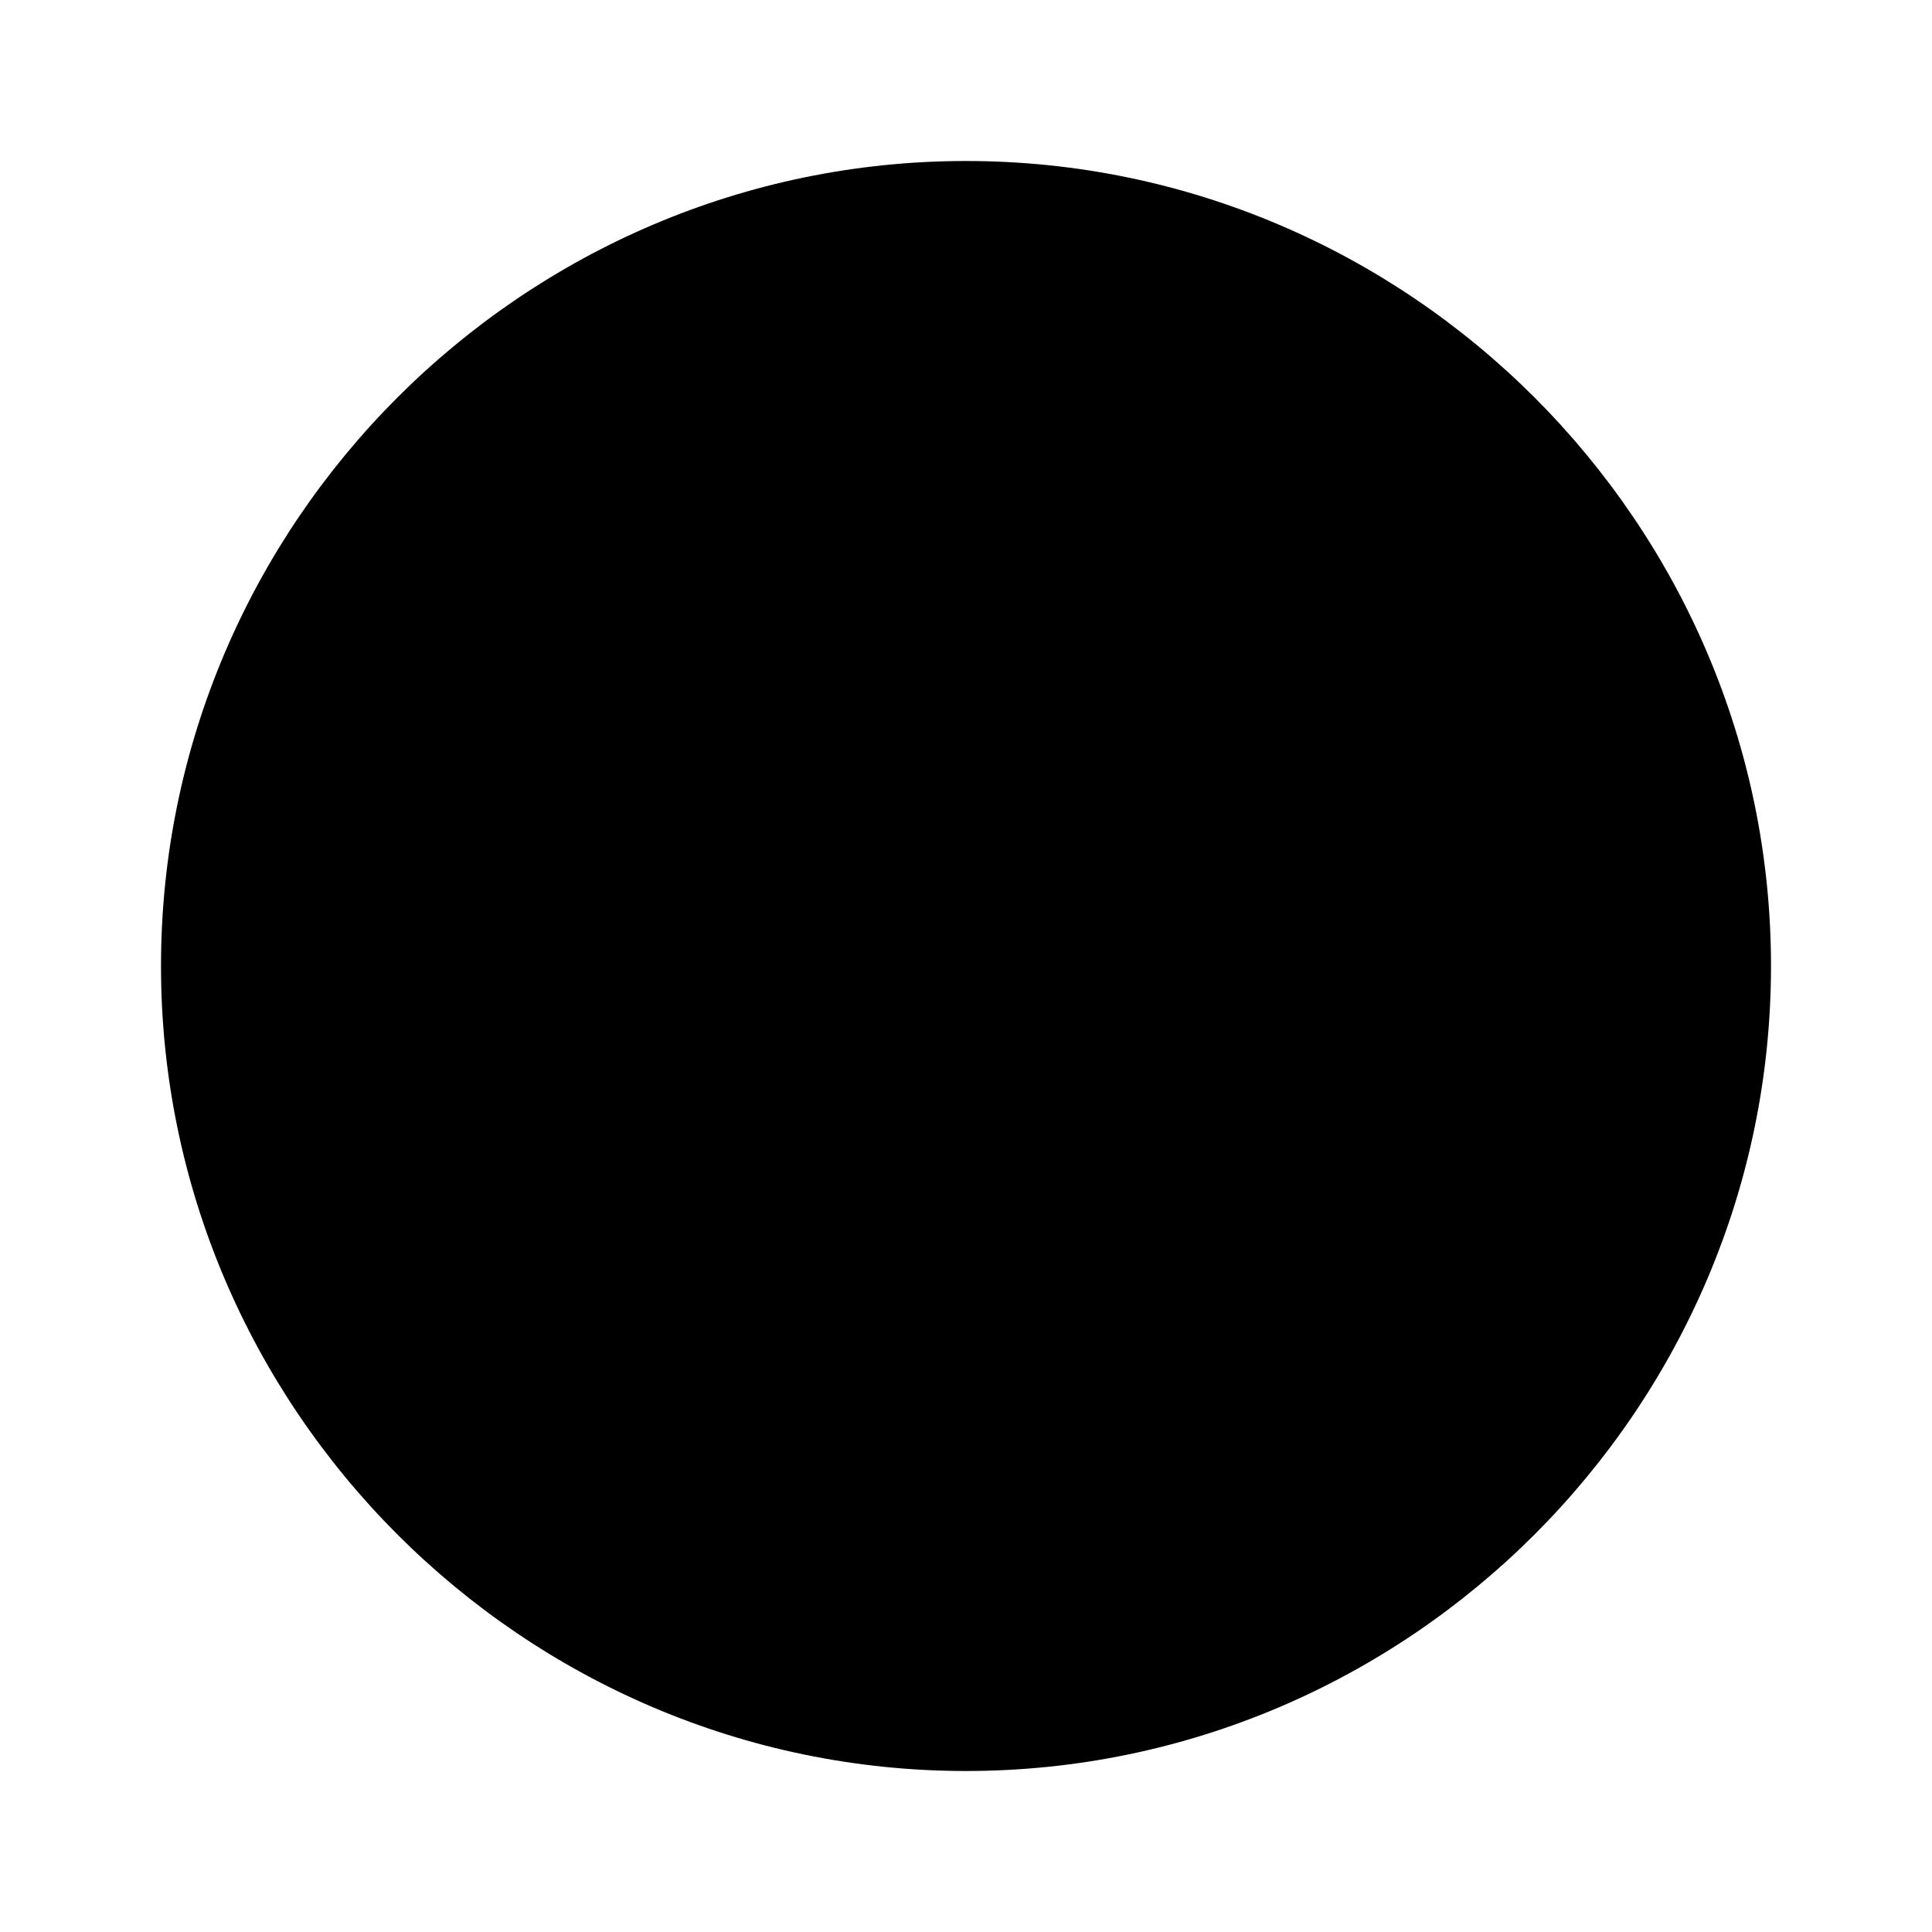
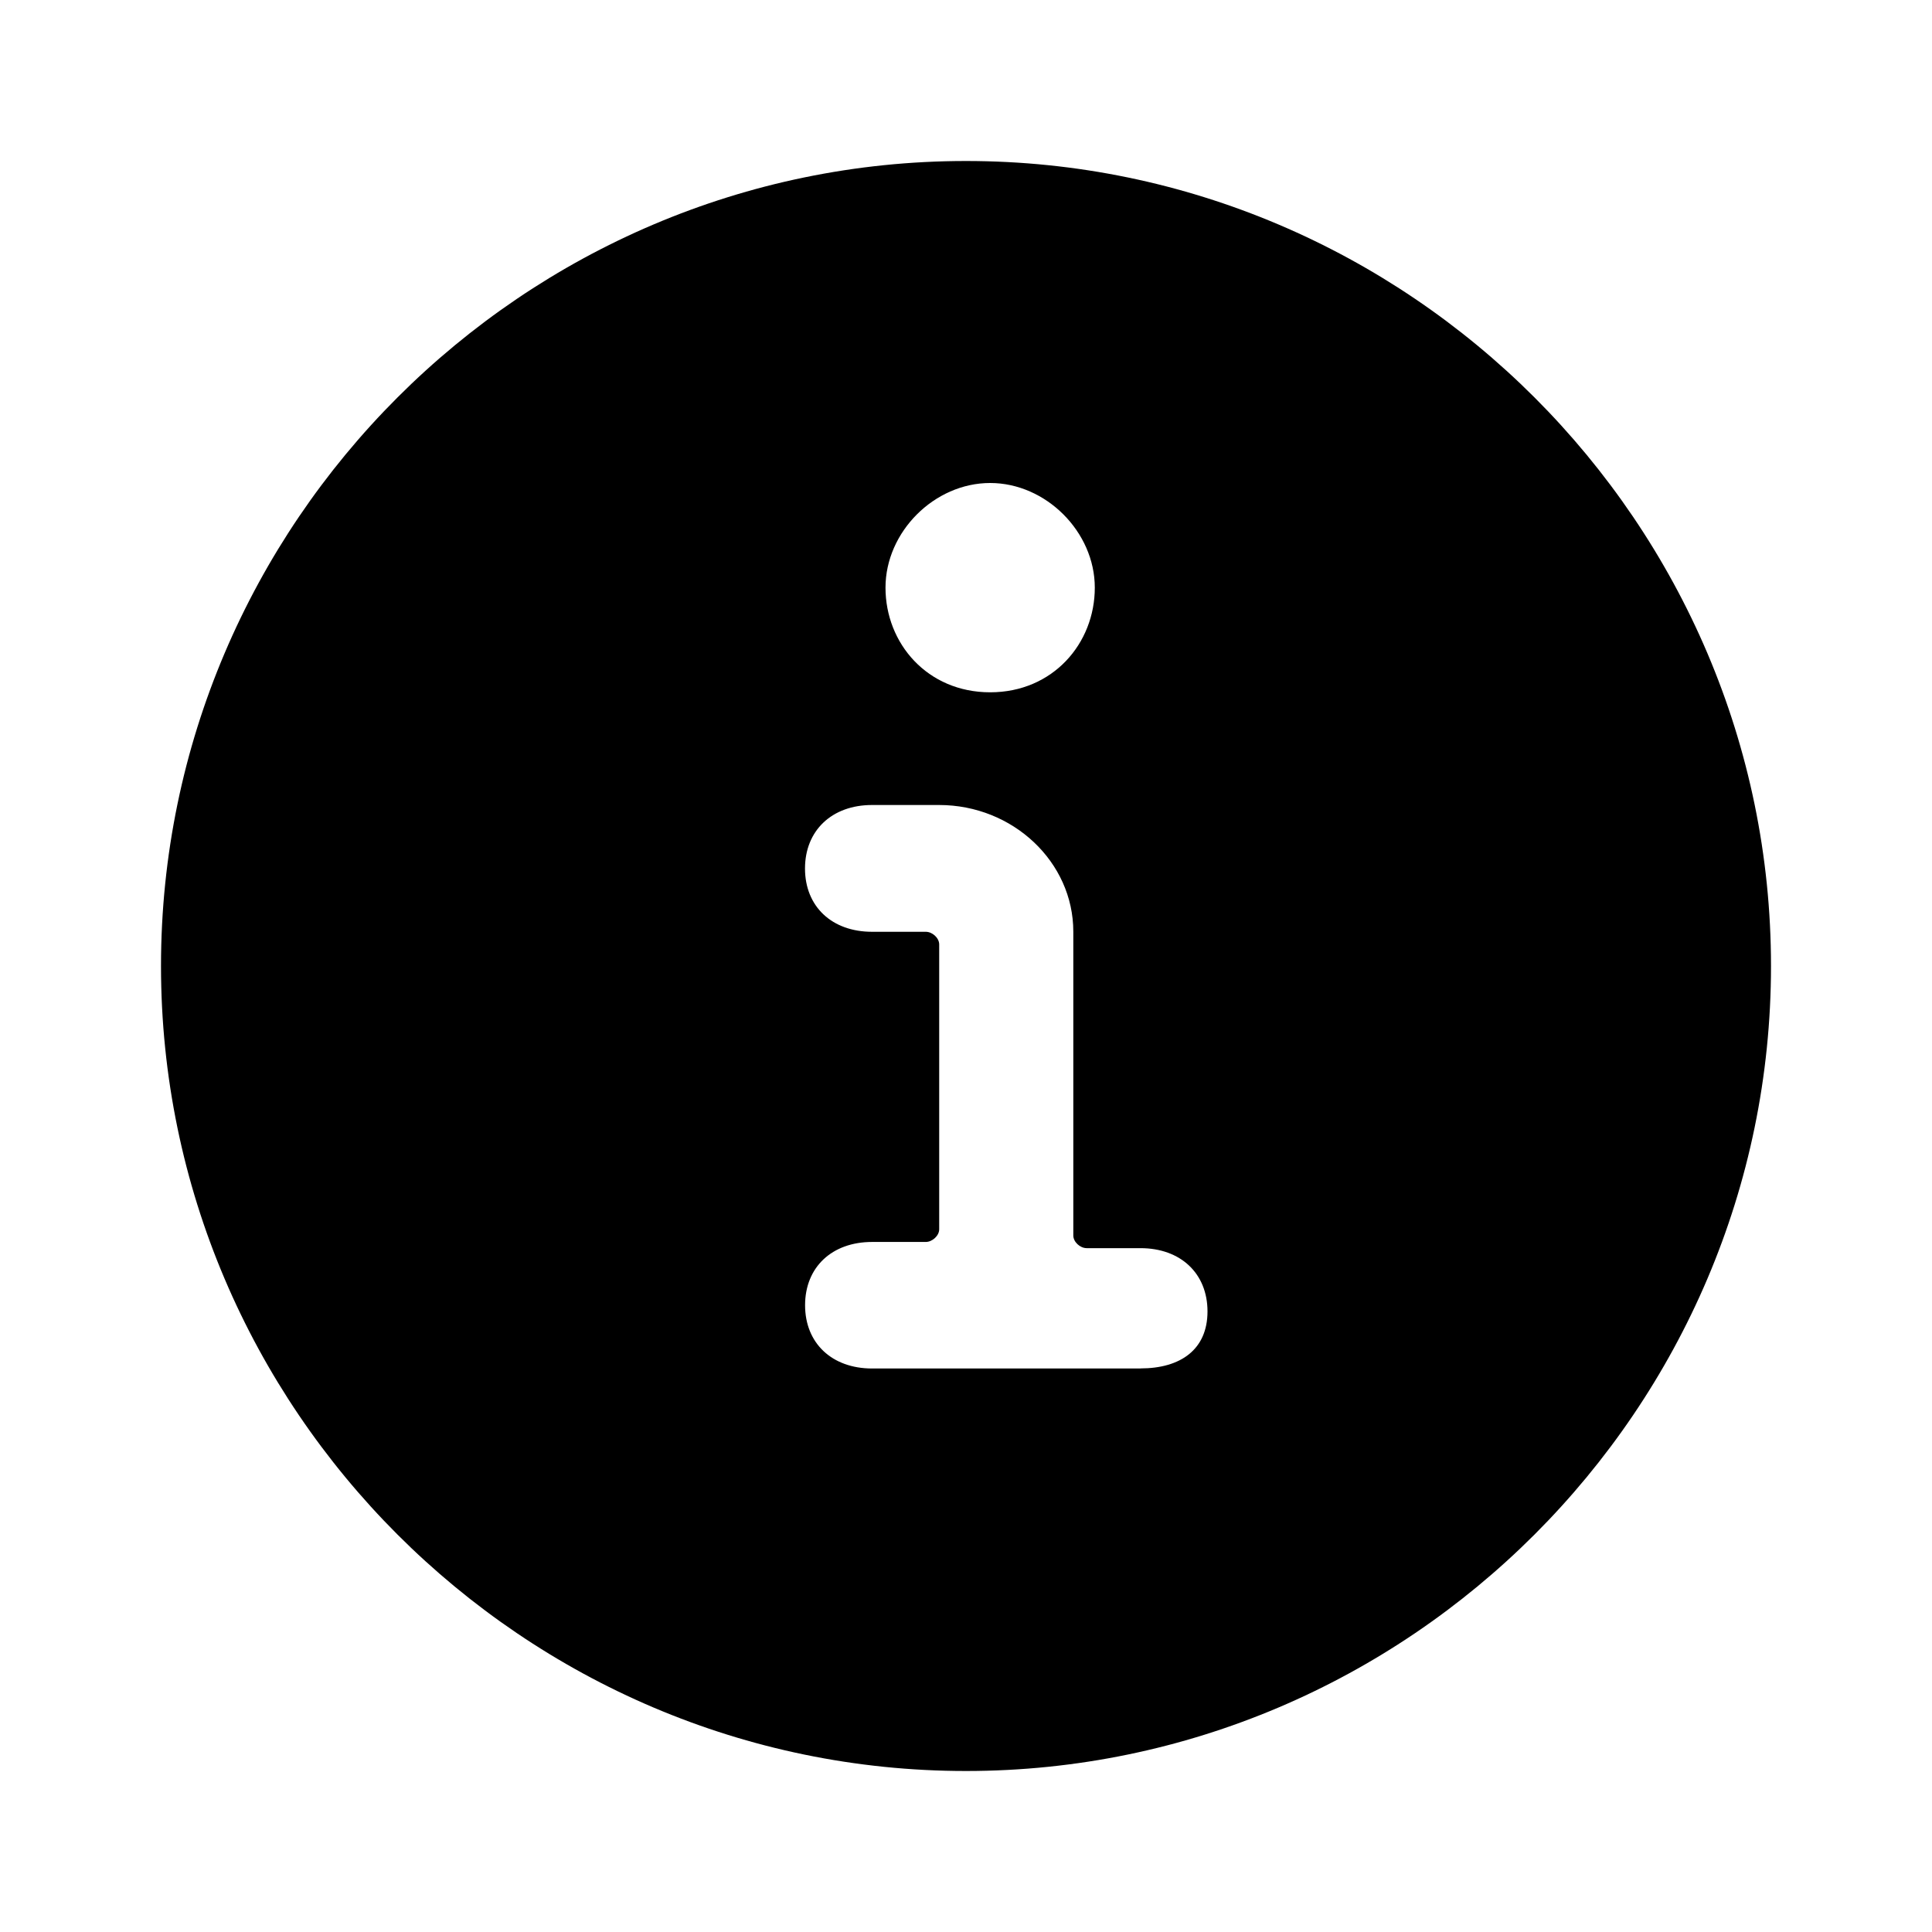
- <svg width="24" height="24" viewBox="0 0 24 24">
-   <path d="M13.6 7.3C13.6 6.607 12.993 6 12.3 6C11.607 6 11 6.607 11 7.3C11 7.993 11.52 8.6 12.3 8.6C13.08 8.6 13.6 7.993 13.6 7.3ZM10.833 17H14.167C14.667 17 15 16.764 15 16.292C15 15.82 14.667 15.506 14.167 15.506H13.5C13.417 15.506 13.333 15.427 13.333 15.348V11.573C13.333 10.708 12.583 10 11.667 10H10.833C10.333 10 10 10.315 10 10.787C10 11.258 10.333 11.573 10.833 11.573H11.5C11.583 11.573 11.667 11.652 11.667 11.73V15.27C11.667 15.348 11.583 15.427 11.5 15.427H10.833C10.333 15.427 10 15.742 10 16.213C10 16.685 10.333 17 10.833 17ZM12 2C6.5 2 2 6.5 2 12C2 17.5 6.5 22 12 22C17.5 22 22 17.5 22 12C22 6.5 17.5 2 12 2Z" />
+ <svg xmlns="http://www.w3.org/2000/svg" width="24" height="24" viewBox="0 0 24 24">
+   <path d="M14.167 17h-3.333c-.5 0-.833-.315-.833-.786 0-.472.333-.786.833-.786H11.5c.083 0 .167-.079.167-.157v-3.539c0-.079-.083-.157-.167-.157h-.667c-.5 0-.833-.315-.833-.786S10.333 10 10.833 10h.833c.917 0 1.667.708 1.667 1.573v3.775c0 .079.083.157.167.157h.667c.5 0 .833.315.833.786 0 .472-.333.708-.833.708zM12.3 6c.693 0 1.3.607 1.3 1.3s-.52 1.3-1.3 1.3S11 7.993 11 7.3 11.607 6 12.3 6zM12 2C6.5 2 2 6.5 2 12s4.5 10 10 10 10-4.5 10-10S17.5 2 12 2" />
</svg>
